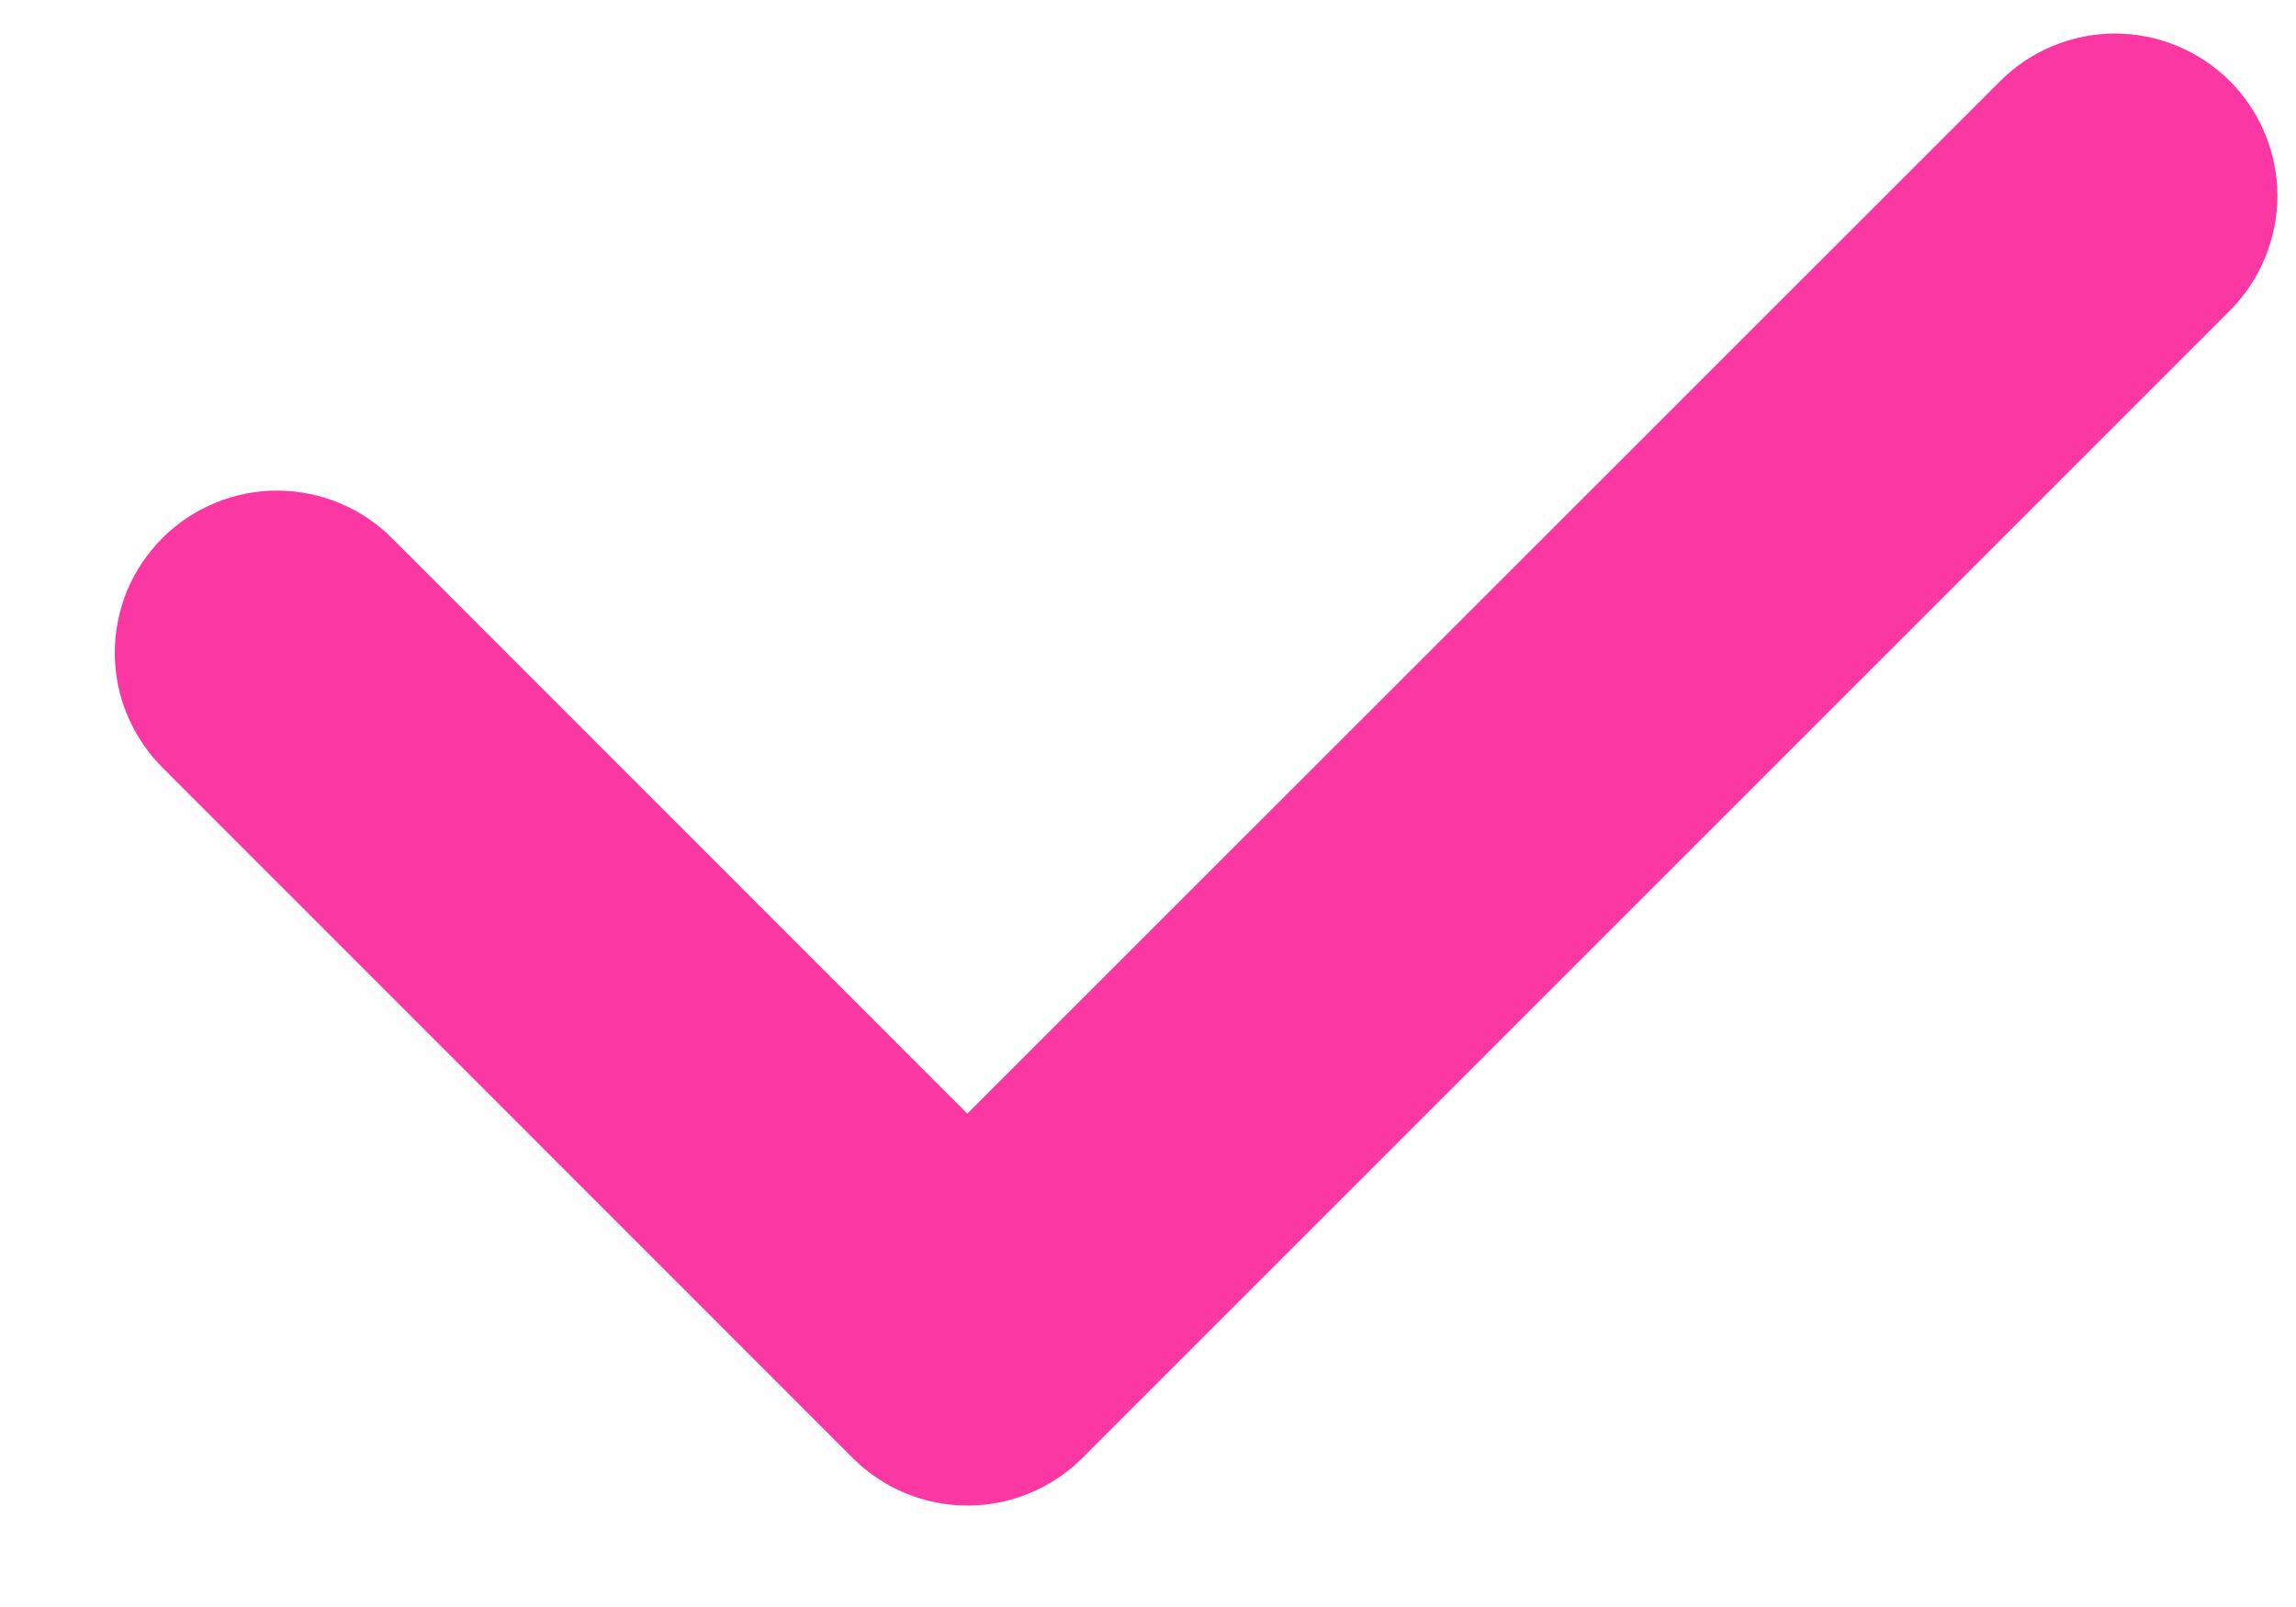
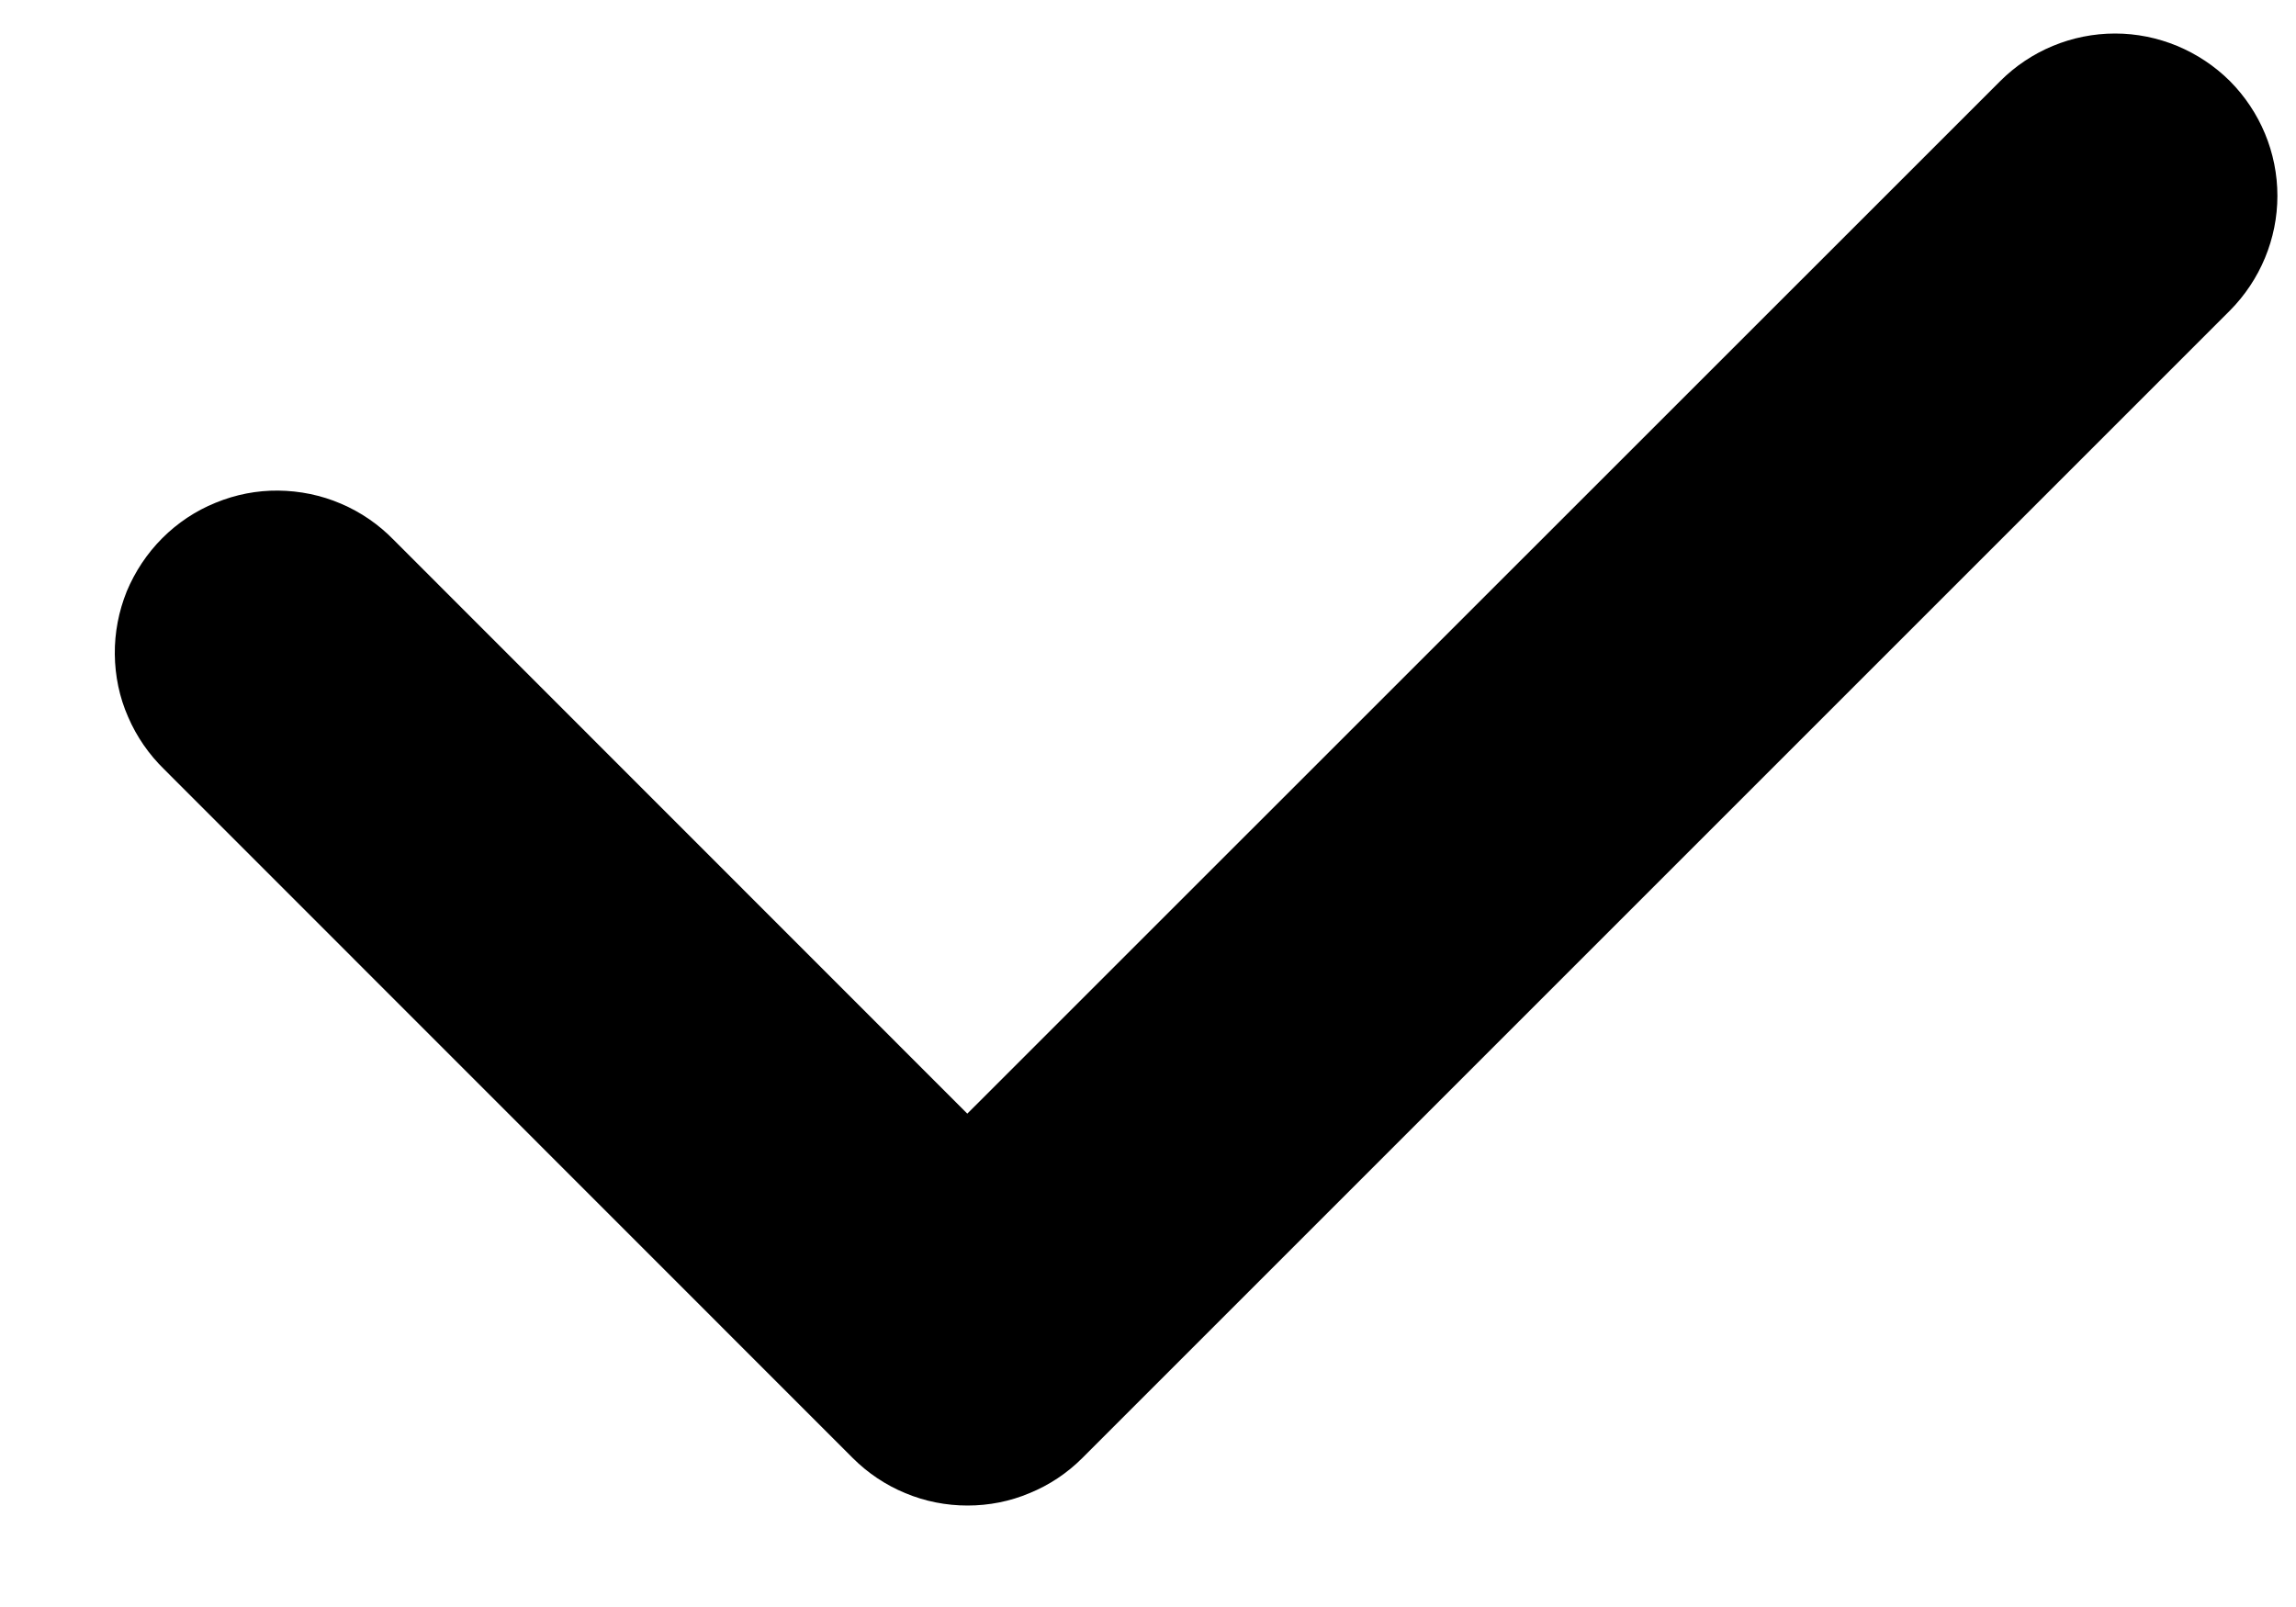
<svg xmlns="http://www.w3.org/2000/svg" width="10" height="7" viewBox="0 0 10 7" fill="none">
-   <path d="M4.214 6.558C4.121 6.558 4.029 6.54 3.943 6.504C3.858 6.469 3.78 6.417 3.714 6.351L0.716 3.352C0.649 3.287 0.595 3.209 0.558 3.123C0.52 3.037 0.501 2.944 0.5 2.85C0.499 2.756 0.517 2.663 0.552 2.576C0.588 2.49 0.64 2.411 0.707 2.344C0.773 2.278 0.852 2.225 0.939 2.19C1.026 2.154 1.119 2.136 1.212 2.137C1.306 2.138 1.399 2.157 1.485 2.194C1.572 2.231 1.65 2.285 1.715 2.352L4.213 4.851L8.712 0.353C8.844 0.221 9.024 0.146 9.212 0.146C9.399 0.146 9.579 0.221 9.712 0.353C9.844 0.486 9.919 0.665 9.919 0.853C9.919 1.04 9.844 1.22 9.712 1.353L4.714 6.351C4.648 6.417 4.57 6.469 4.484 6.504C4.399 6.54 4.307 6.558 4.214 6.558Z" fill="#FB37A3" />
+   <path d="M4.214 6.558C4.121 6.558 4.029 6.54 3.943 6.504C3.858 6.469 3.78 6.417 3.714 6.351L0.716 3.352C0.649 3.287 0.595 3.209 0.558 3.123C0.52 3.037 0.501 2.944 0.5 2.85C0.499 2.756 0.517 2.663 0.552 2.576C0.588 2.49 0.64 2.411 0.707 2.344C0.773 2.278 0.852 2.225 0.939 2.19C1.026 2.154 1.119 2.136 1.212 2.137C1.306 2.138 1.399 2.157 1.485 2.194C1.572 2.231 1.65 2.285 1.715 2.352L4.213 4.851L8.712 0.353C8.844 0.221 9.024 0.146 9.212 0.146C9.399 0.146 9.579 0.221 9.712 0.353C9.844 0.486 9.919 0.665 9.919 0.853C9.919 1.04 9.844 1.22 9.712 1.353L4.714 6.351C4.648 6.417 4.57 6.469 4.484 6.504C4.399 6.54 4.307 6.558 4.214 6.558Z" fill="currentColor" />
</svg>
